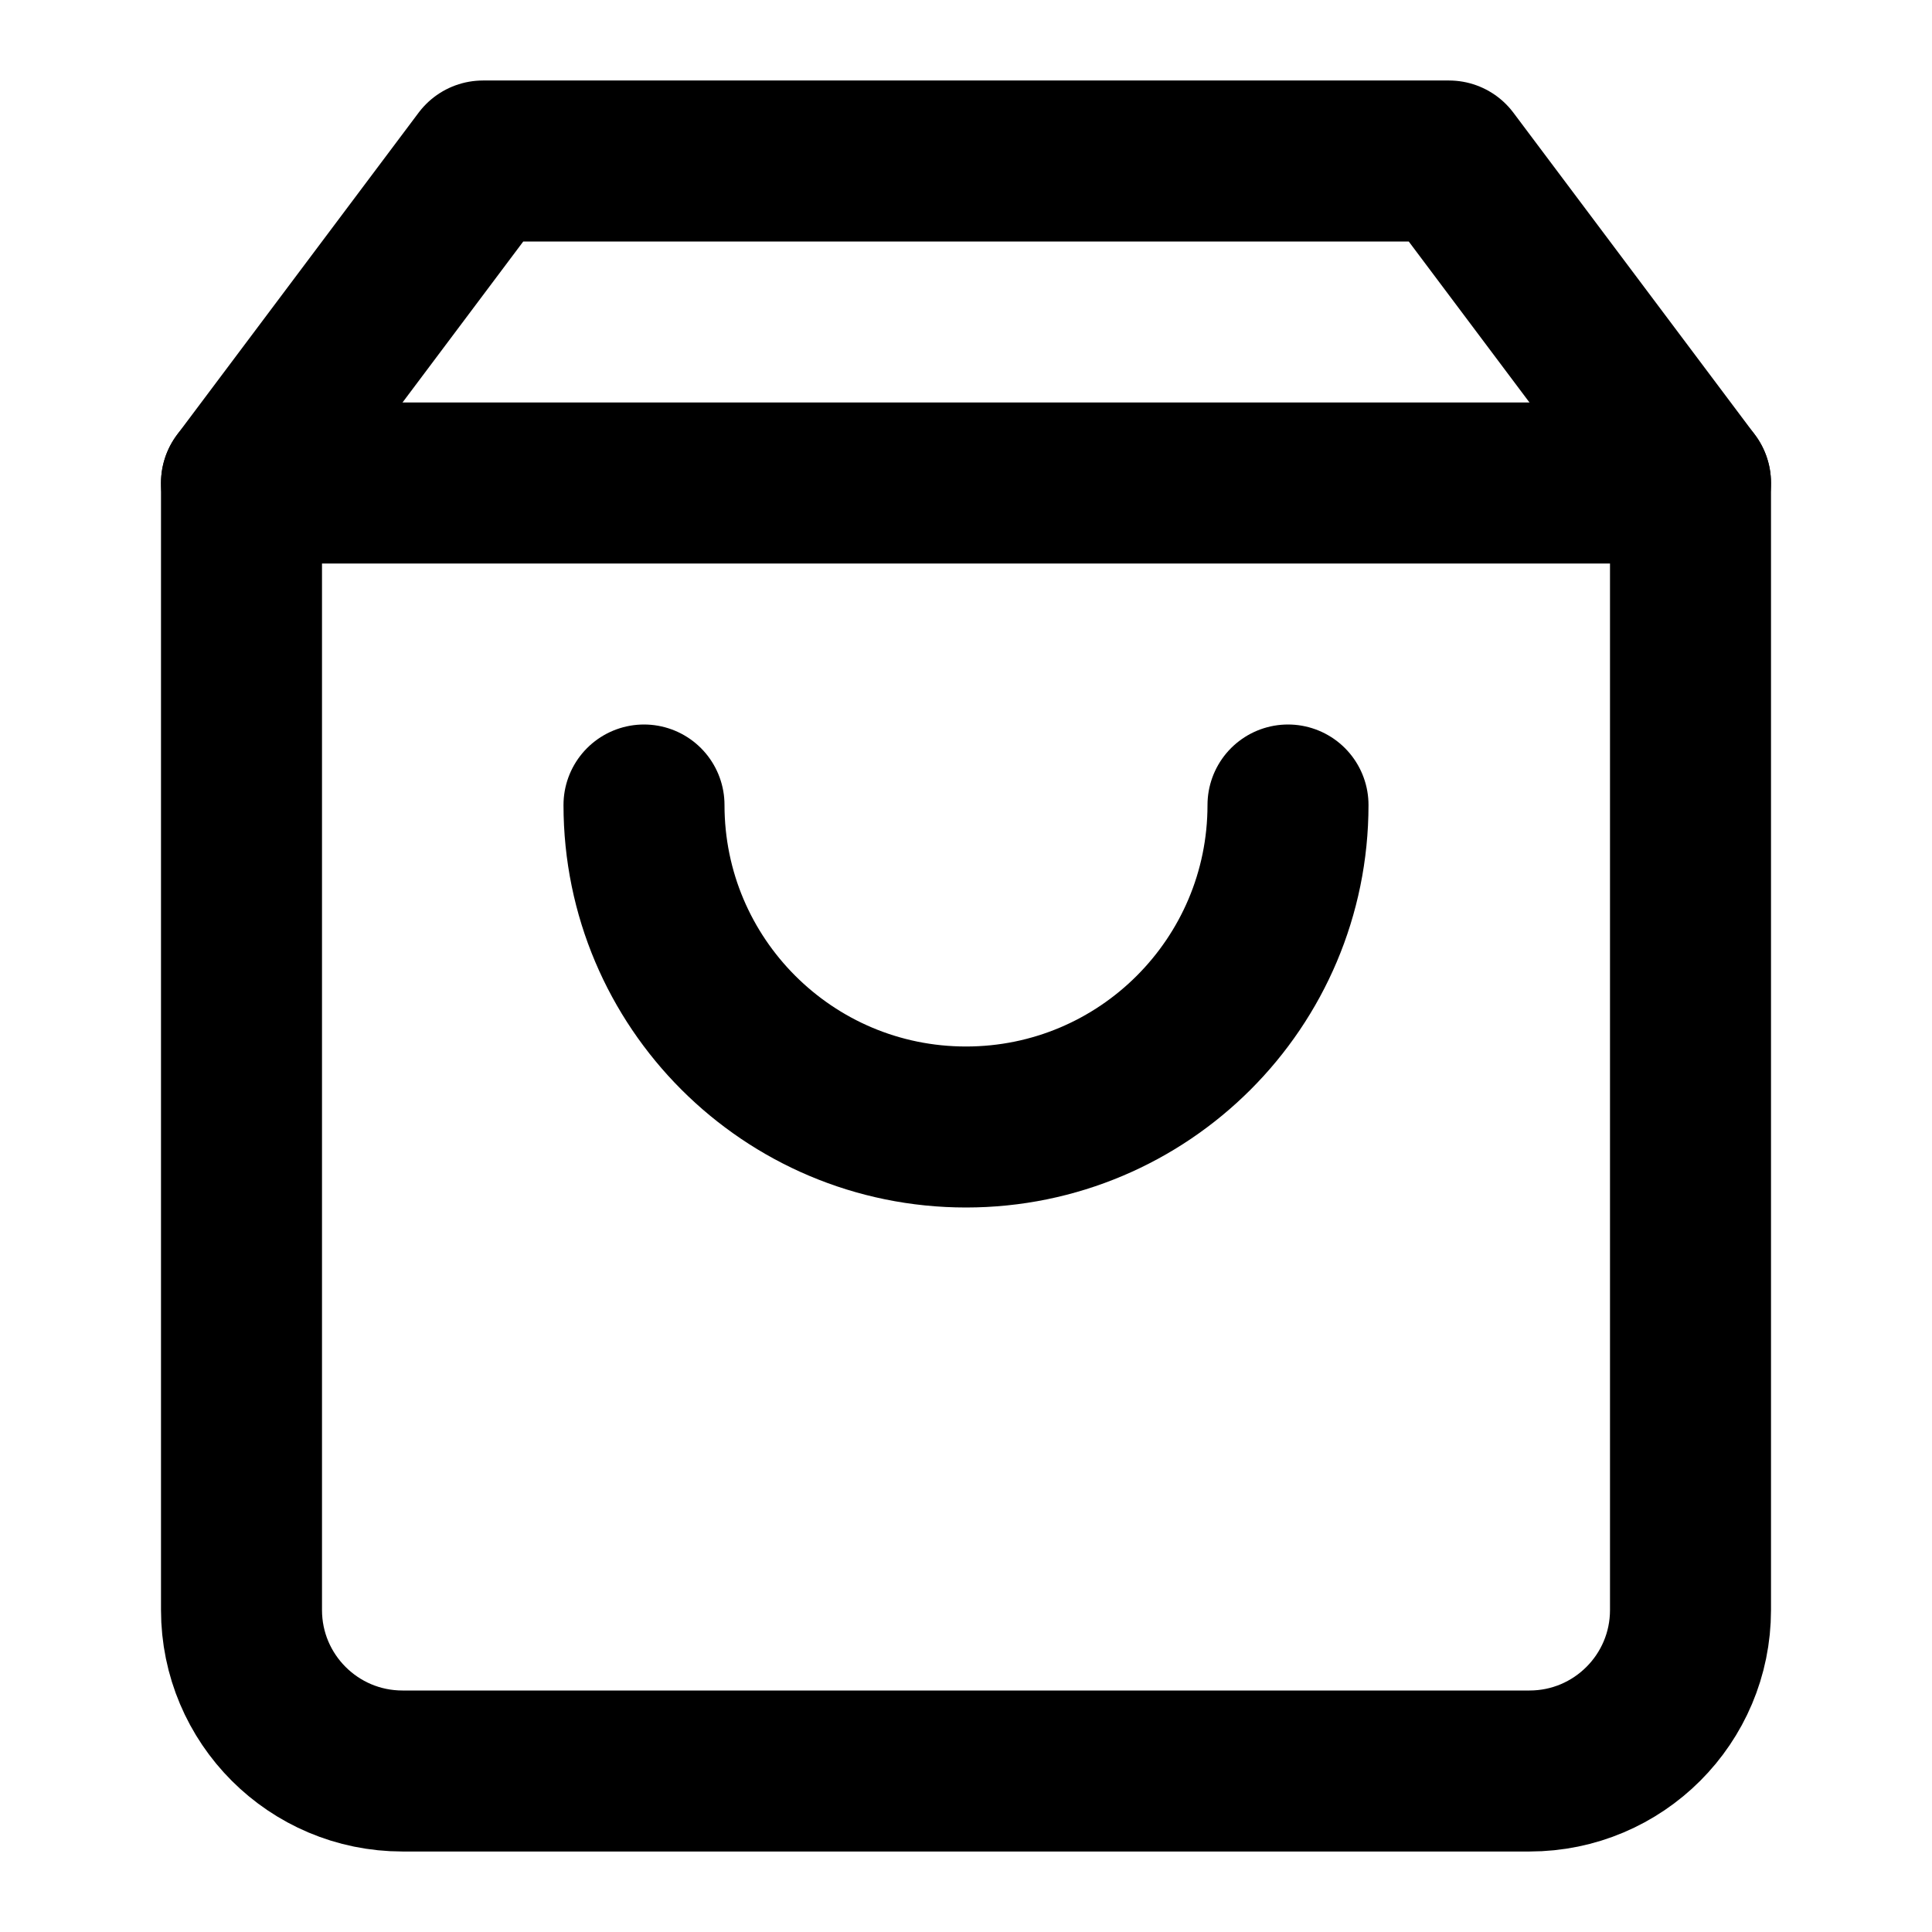
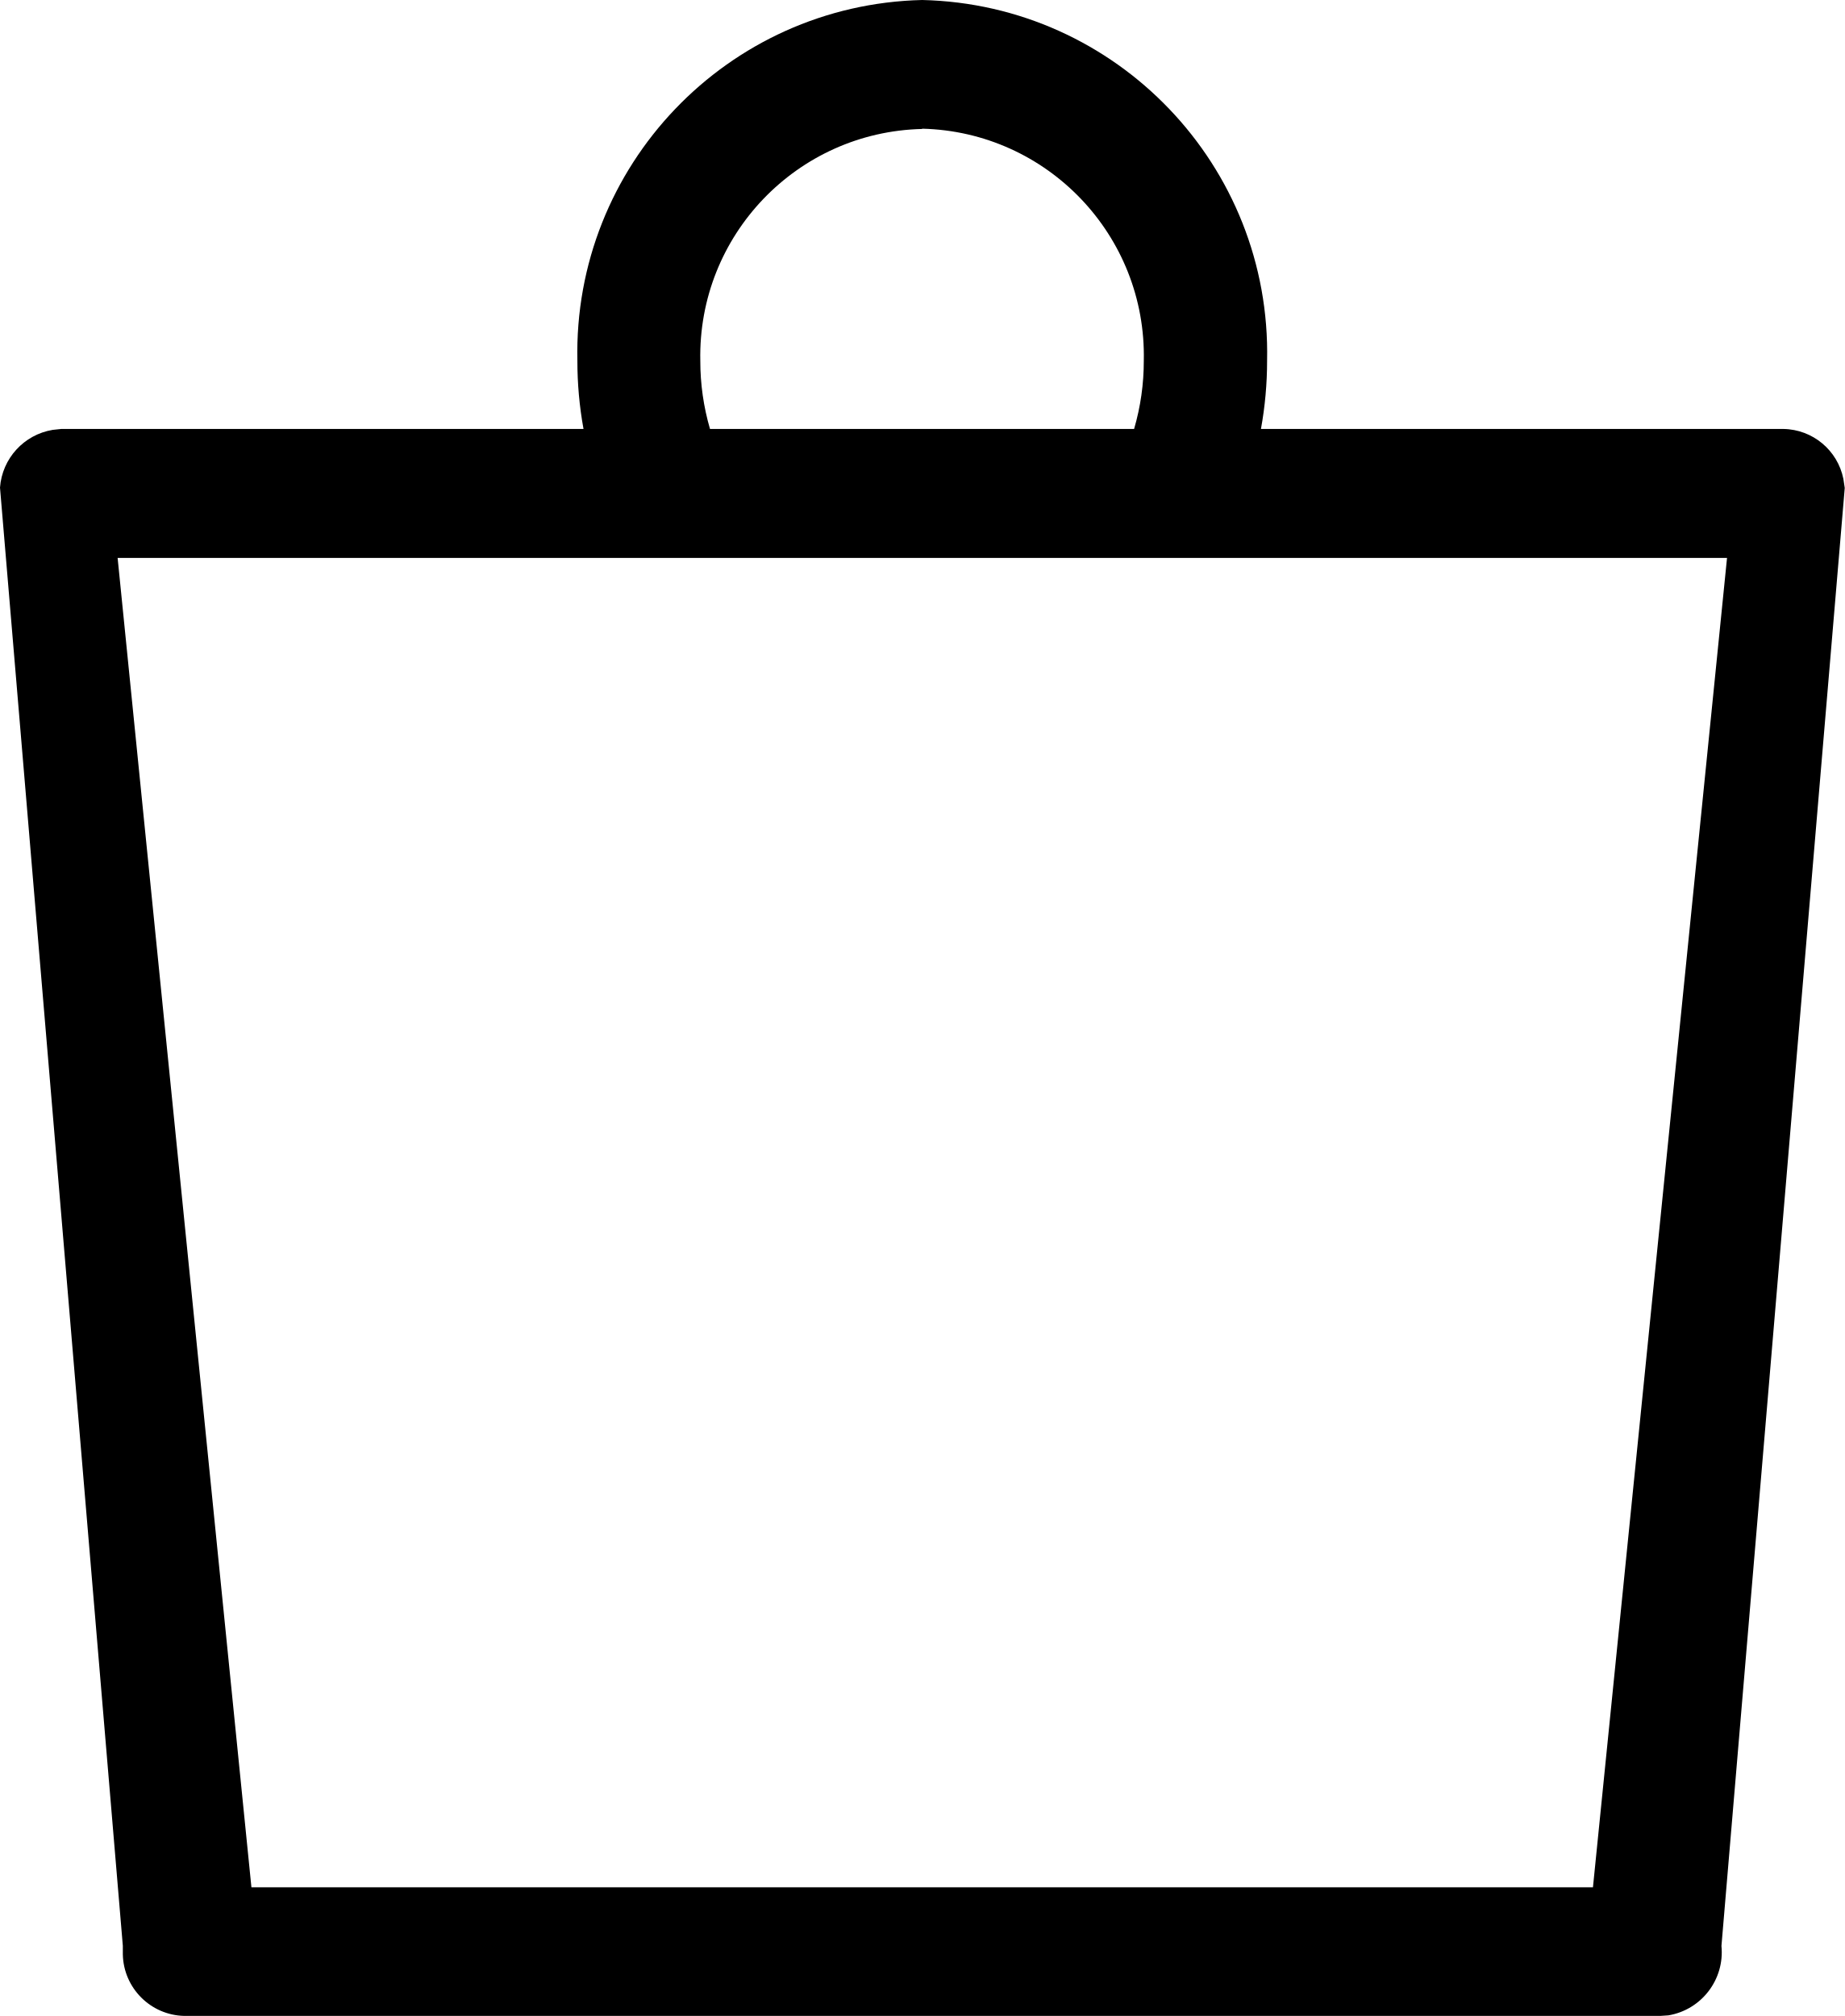
- <svg xmlns="http://www.w3.org/2000/svg" width="24" height="24" viewBox="0 0 24 24" fill="none" stroke="currentColor" stroke-width="2" stroke-linecap="round" stroke-linejoin="round" class="icon-icon-_rq">
-   <path d="M6 2L3 6v14a2 2 0 0 0 2 2h14a2 2 0 0 0 2-2V6l-3-4z" />
-   <line x1="3" y1="6" x2="21" y2="6" />
-   <path d="M16 10a4 4 0 0 1-8 0" />
+ <svg xmlns="http://www.w3.org/2000/svg" width="20.167" height="22.042" viewBox="0 0 20.167 22.042">
+   <path id="bag" d="M12.083,1a3.861,3.861,0,0,1,3.771,3.945,4.142,4.142,0,0,1-.067.745H21.5a.68.68,0,0,1,.655.545l.015.1L20.822,22.276a.7.7,0,0,1-.58.759l-.089.006H4.015a.687.687,0,0,1-.672-.672l0-.094L2,6.331A.691.691,0,0,1,2.576,5.7L2.67,5.69h5.71a4.141,4.141,0,0,1-.067-.745A3.861,3.861,0,0,1,12.083,1Zm8.8,6.1H3.286L4.749,21.635H19.417Zm-8.8-4.69A2.484,2.484,0,0,0,9.657,4.945a2.647,2.647,0,0,0,.106.745H14.4a2.644,2.644,0,0,0,.106-.745A2.484,2.484,0,0,0,12.083,2.407Z" transform="translate(-2 -1)" />
</svg>
